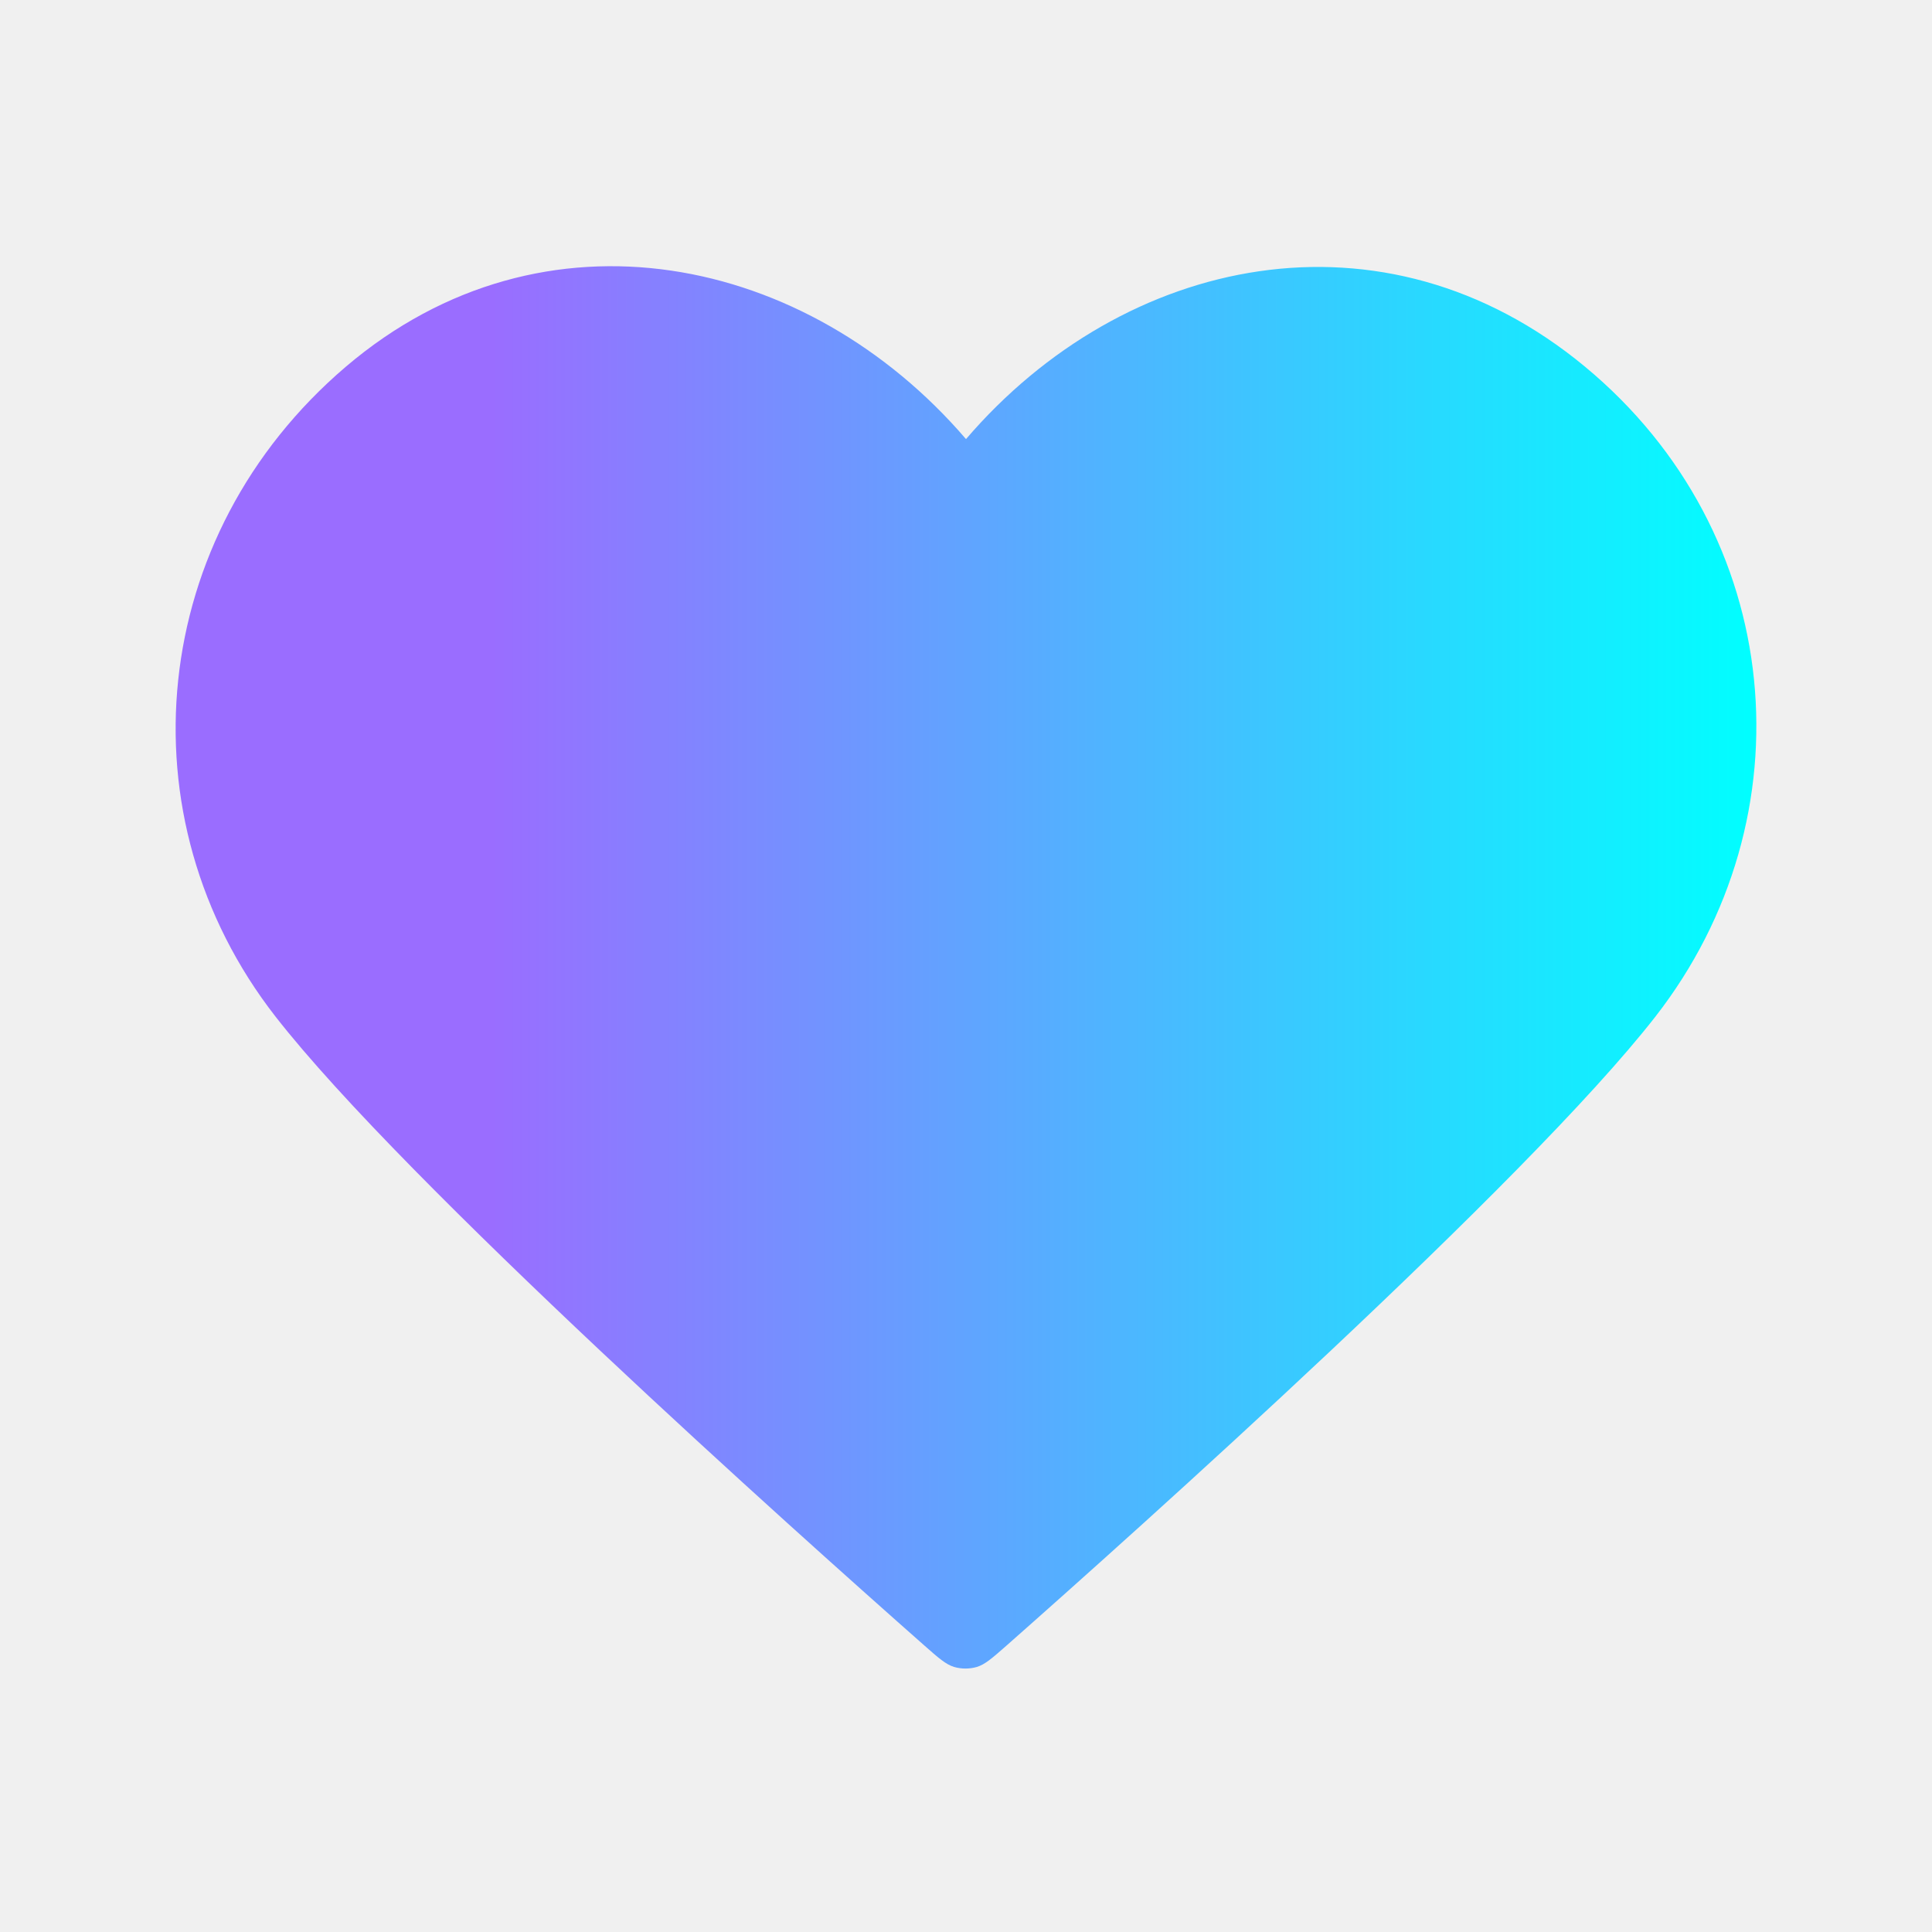
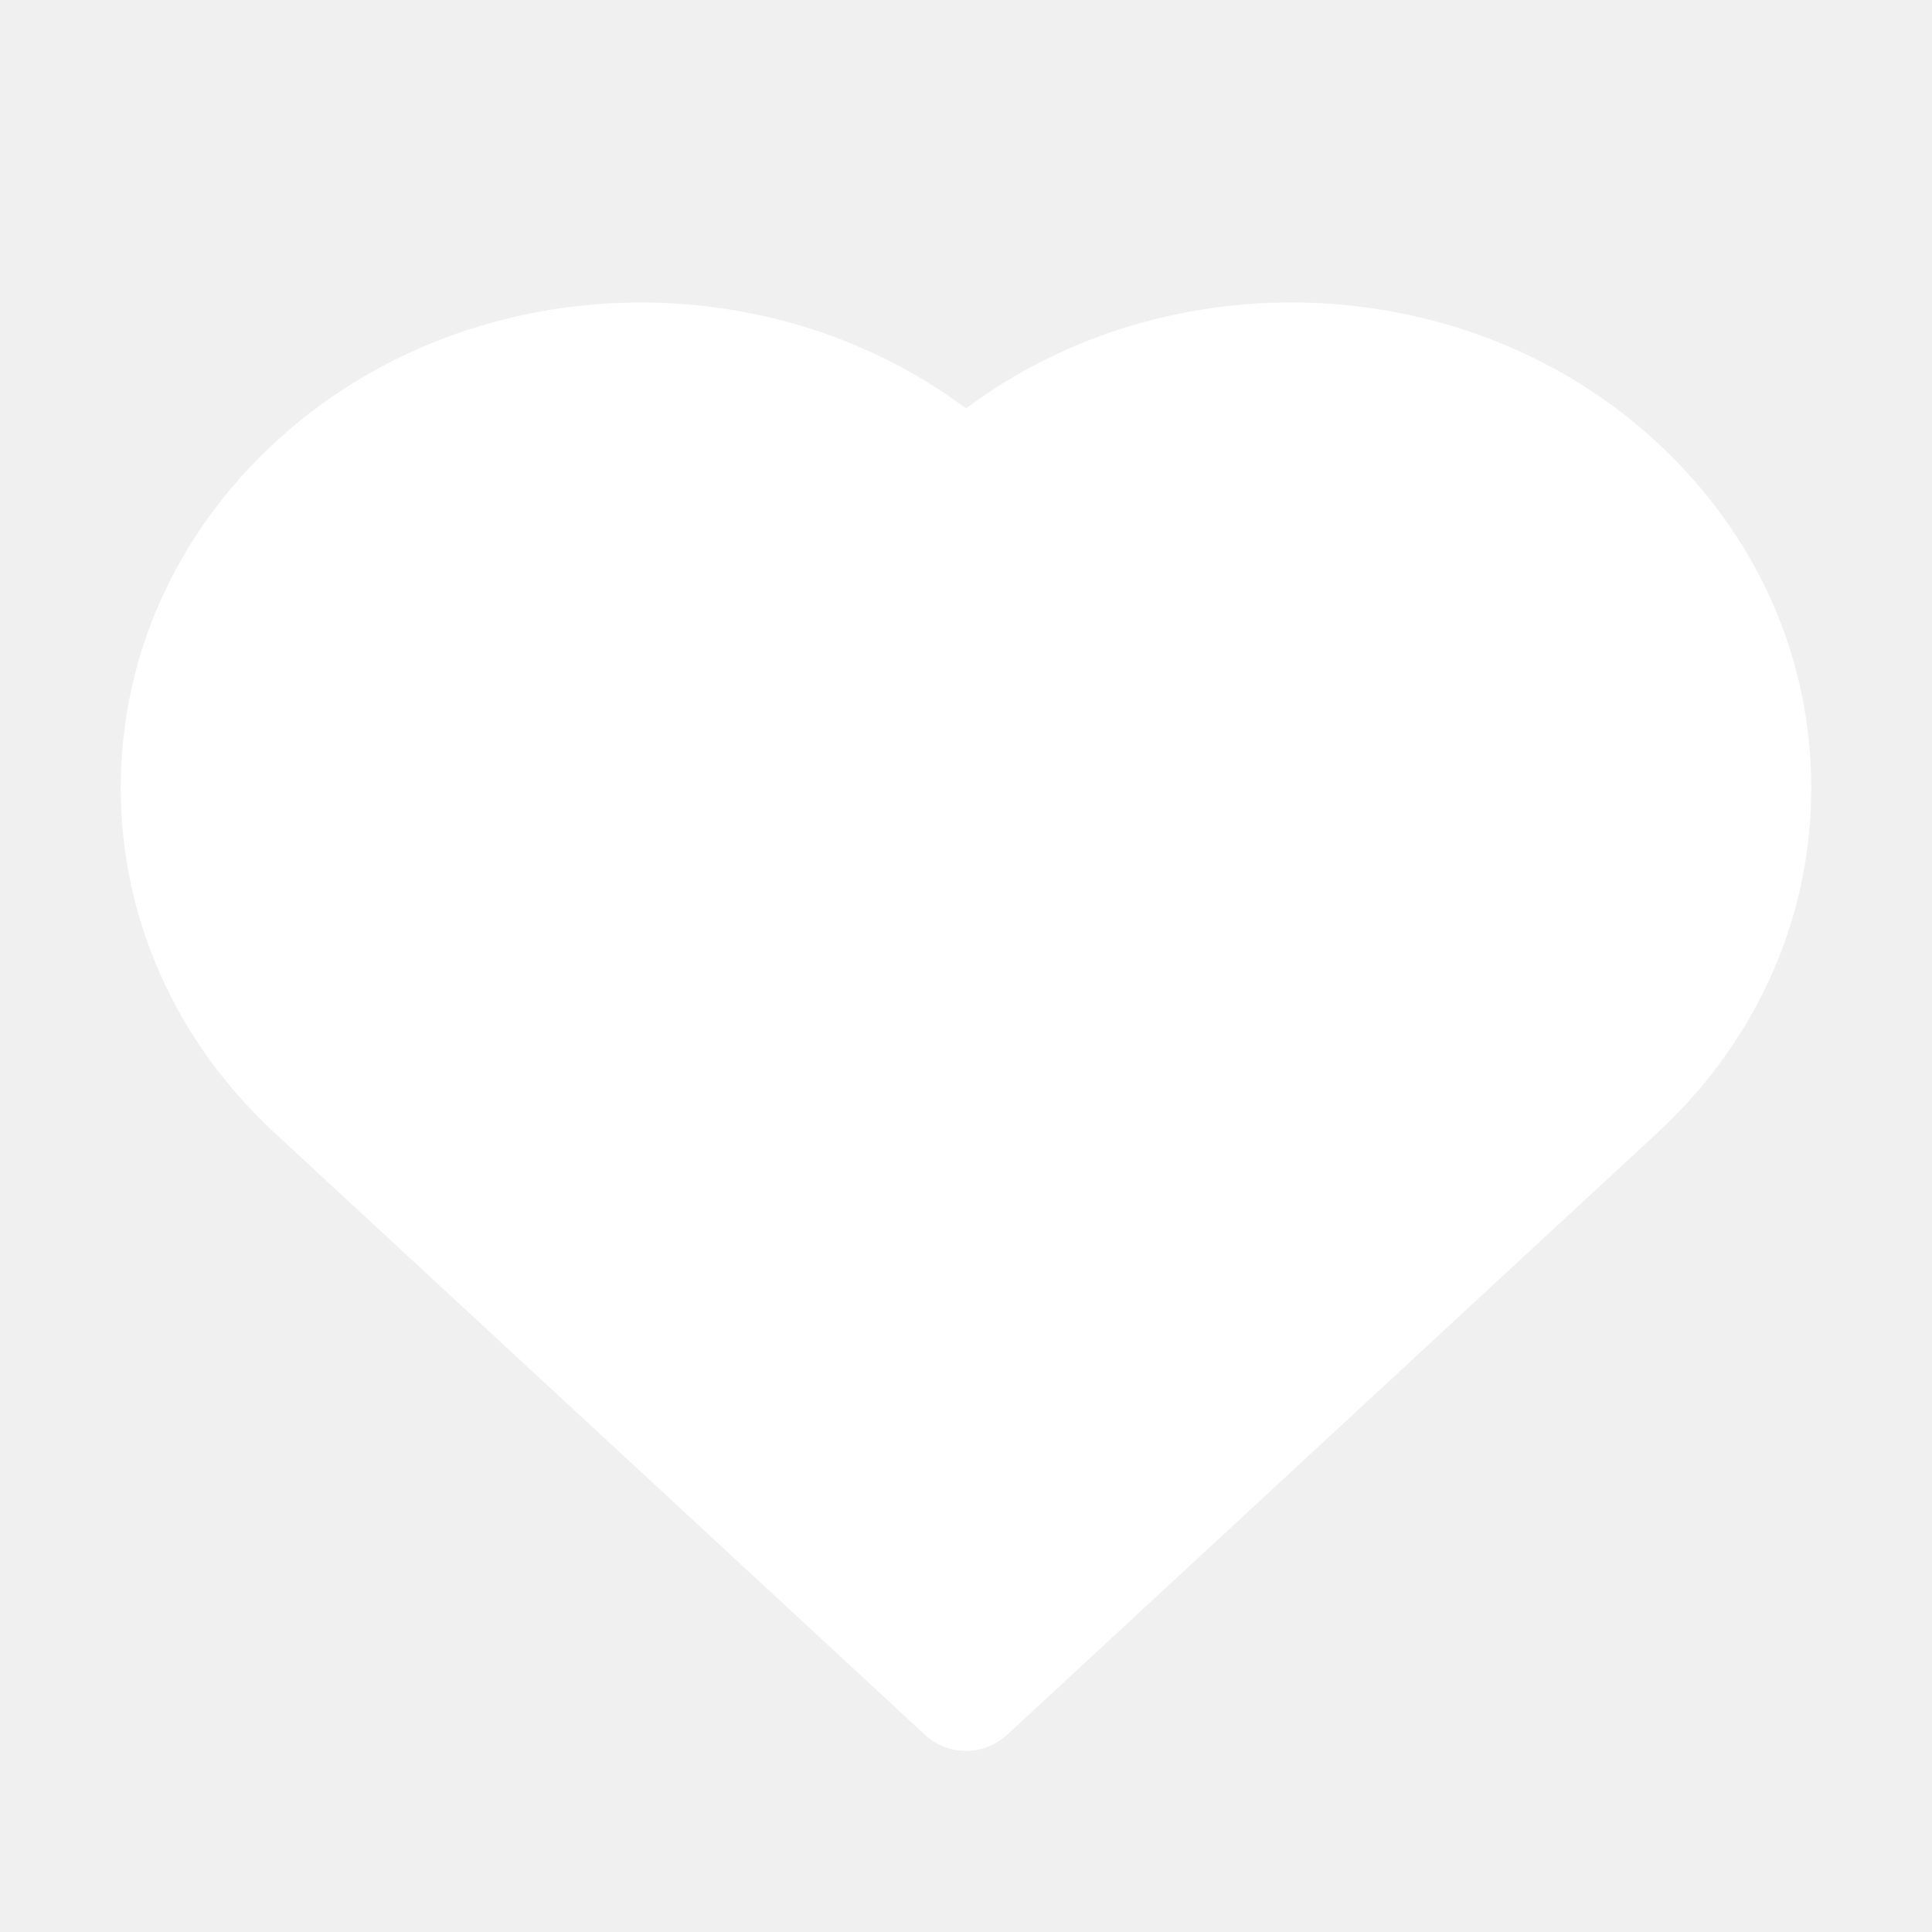
- <svg xmlns="http://www.w3.org/2000/svg" viewBox="1 1 22 22">
-   <defs>
-     <linearGradient id="gradient" x1="0%" y1="0%" x2="100%" y2="0%">
-       <stop offset="20%" stop-color="#9A6DFF" />
-       <stop offset="100%" stop-color="#00FFFF" />
-     </linearGradient>
-   </defs>
+ <svg xmlns="http://www.w3.org/2000/svg" fill="#ffffff" viewBox="0 0 32 32" enable-background="new 0 0 32 32" id="Glyph" version="1.1" xml:space="preserve">
  <g id="SVGRepo_bgCarrier" stroke-width="0" />
  <g id="SVGRepo_tracerCarrier" stroke-linecap="round" stroke-linejoin="round" />
  <g id="SVGRepo_iconCarrier">
-     <path fill="url(#gradient)" fill-rule="evenodd" clip-rule="evenodd" d="M12 6C10.201 3.903 7.194 3.255 4.939 5.175C2.685 7.096 2.367 10.306 4.138 12.577C5.61 14.465 10.065 18.448 11.525 19.737C11.688 19.881 11.77 19.953 11.865 19.982C11.948 20.006 12.039 20.006 12.123 19.982C12.218 19.953 12.299 19.881 12.463 19.737C13.923 18.448 18.378 14.465 19.85 12.577C21.62 10.306 21.342 7.075 19.048 5.175C16.755 3.275 13.799 3.903 12 6Z" />
+     <path d="M27.449,7.331C24.323,4.437,19.365,4.249,16,6.765C12.635,4.25,7.677,4.438,4.551,7.331 C2.906,8.853,2,10.884,2,13.048s0.906,4.195,2.551,5.718l10.77,9.968C15.513,28.911,15.756,29,16,29s0.487-0.089,0.68-0.266 l10.77-9.969C29.094,17.243,30,15.213,30,13.048S29.094,8.853,27.449,7.331z" id="XMLID_336_" />
  </g>
</svg>
